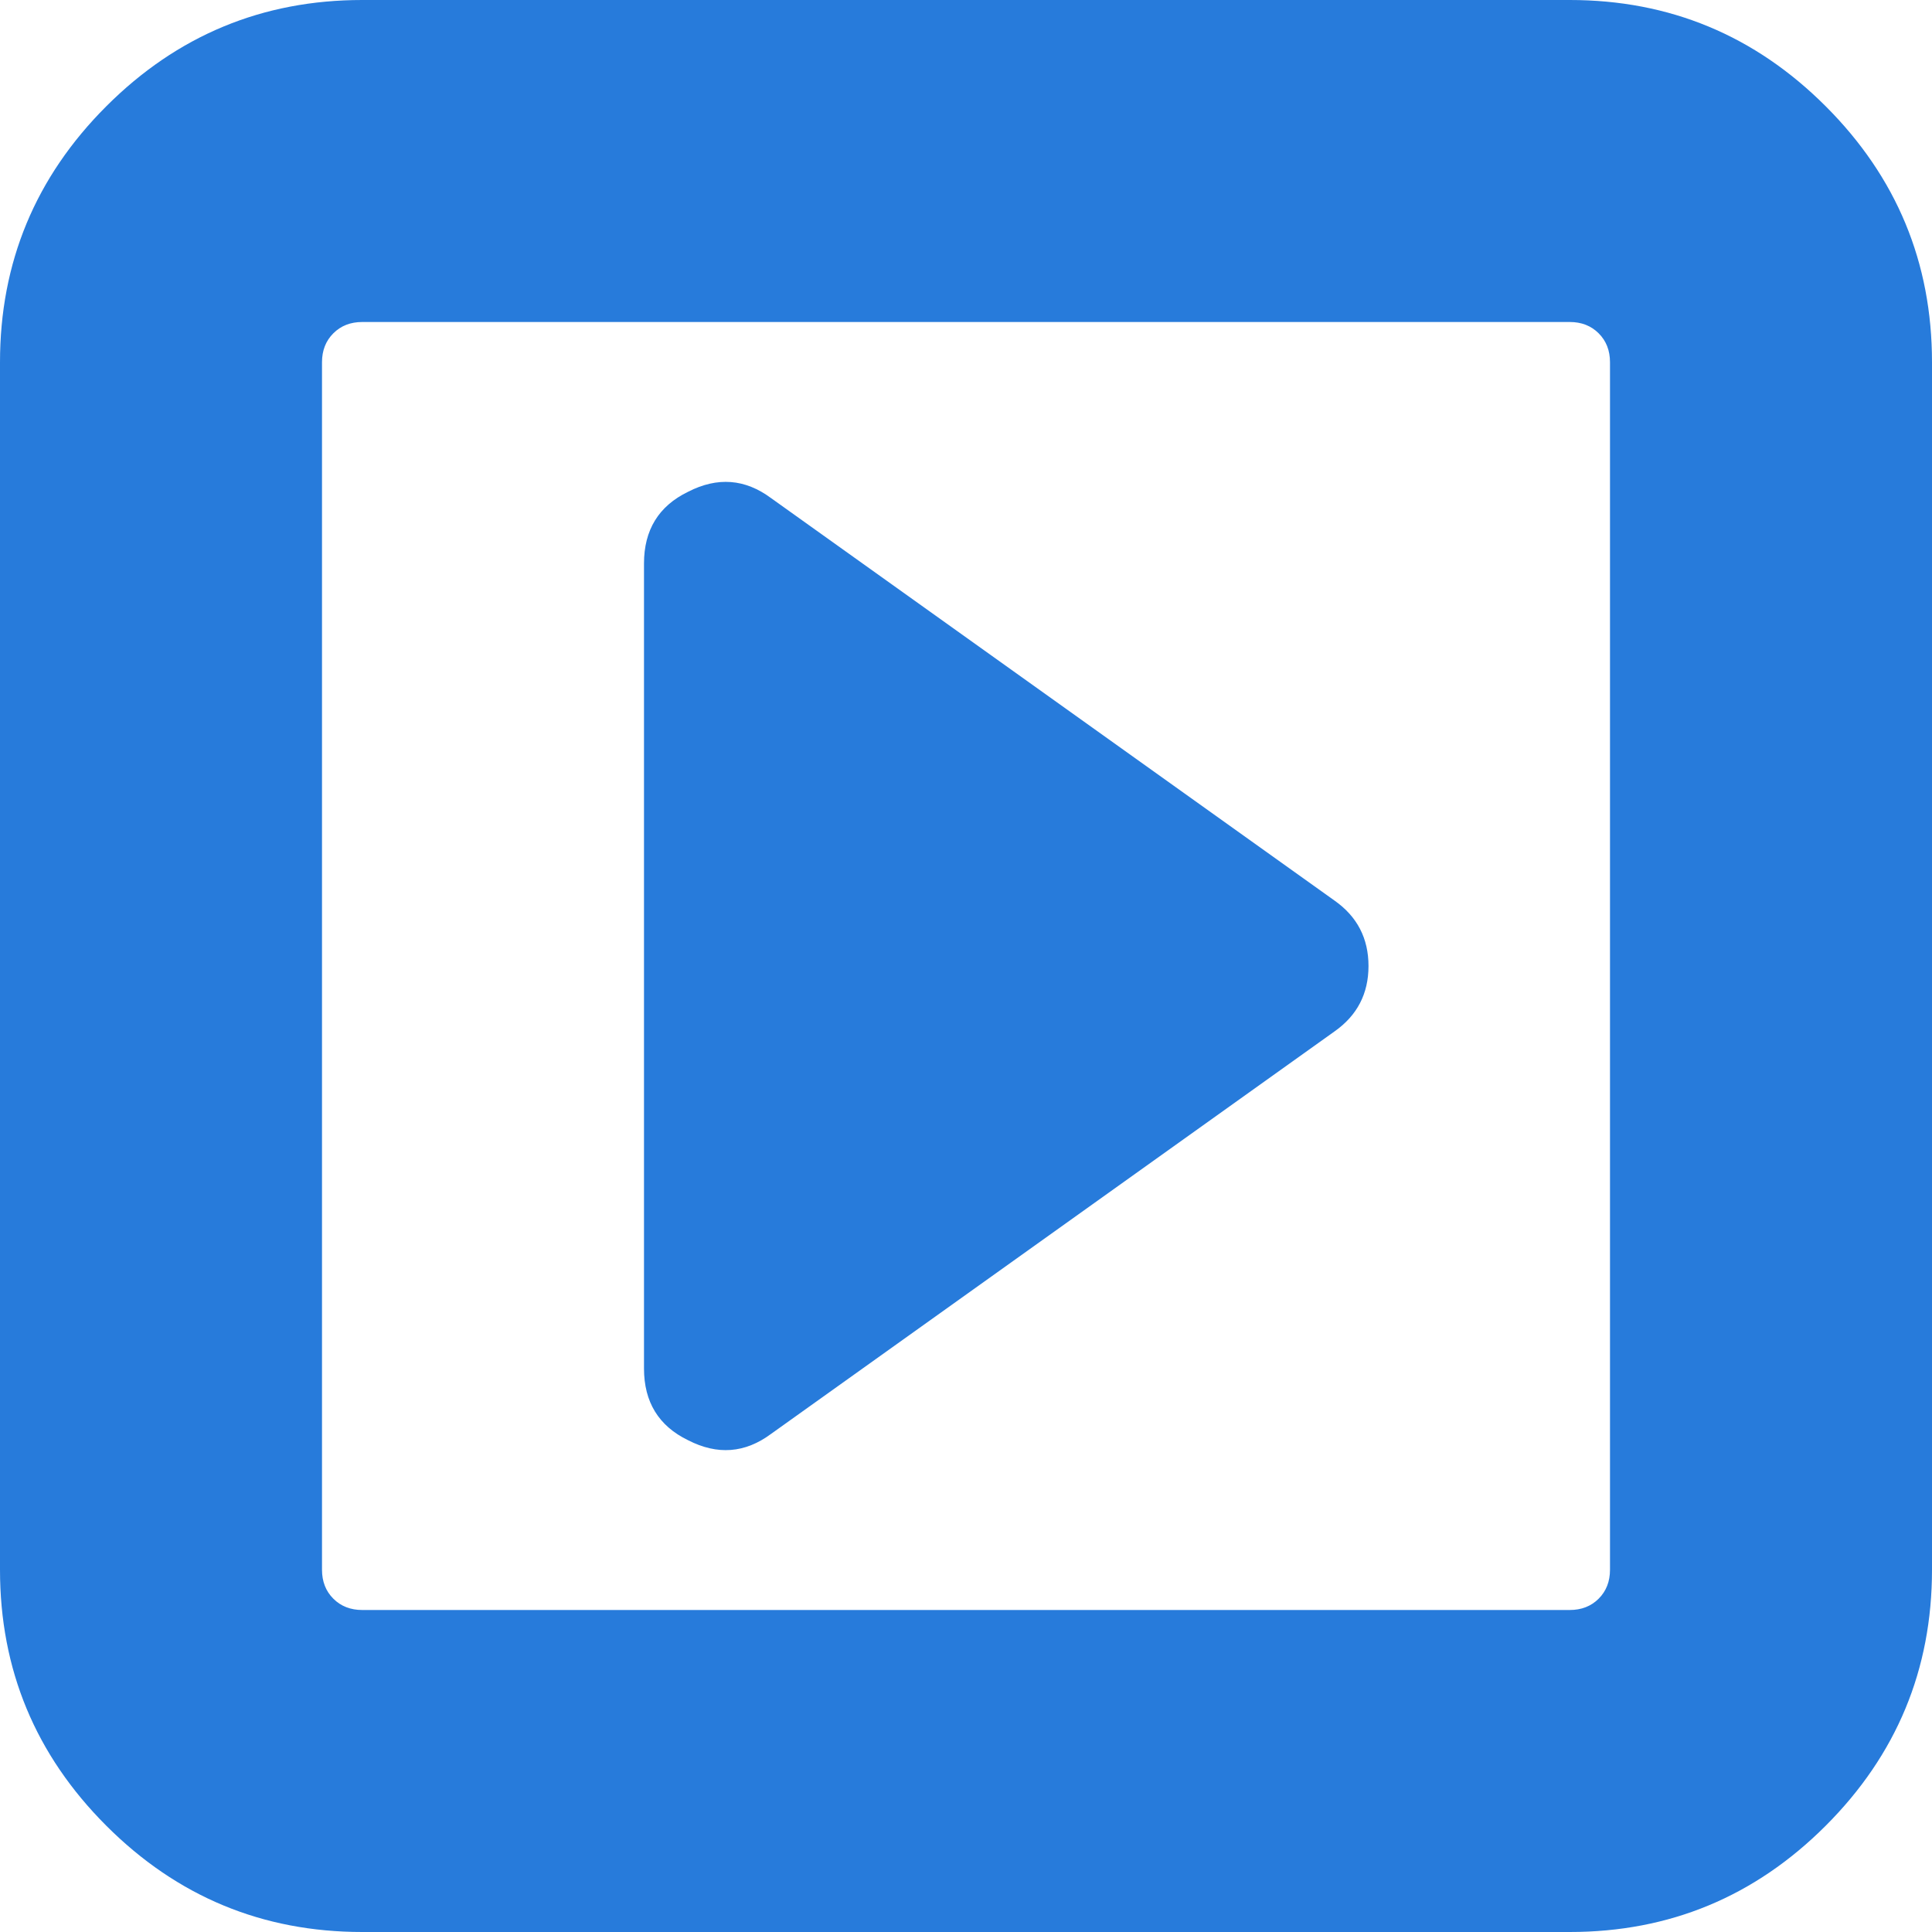
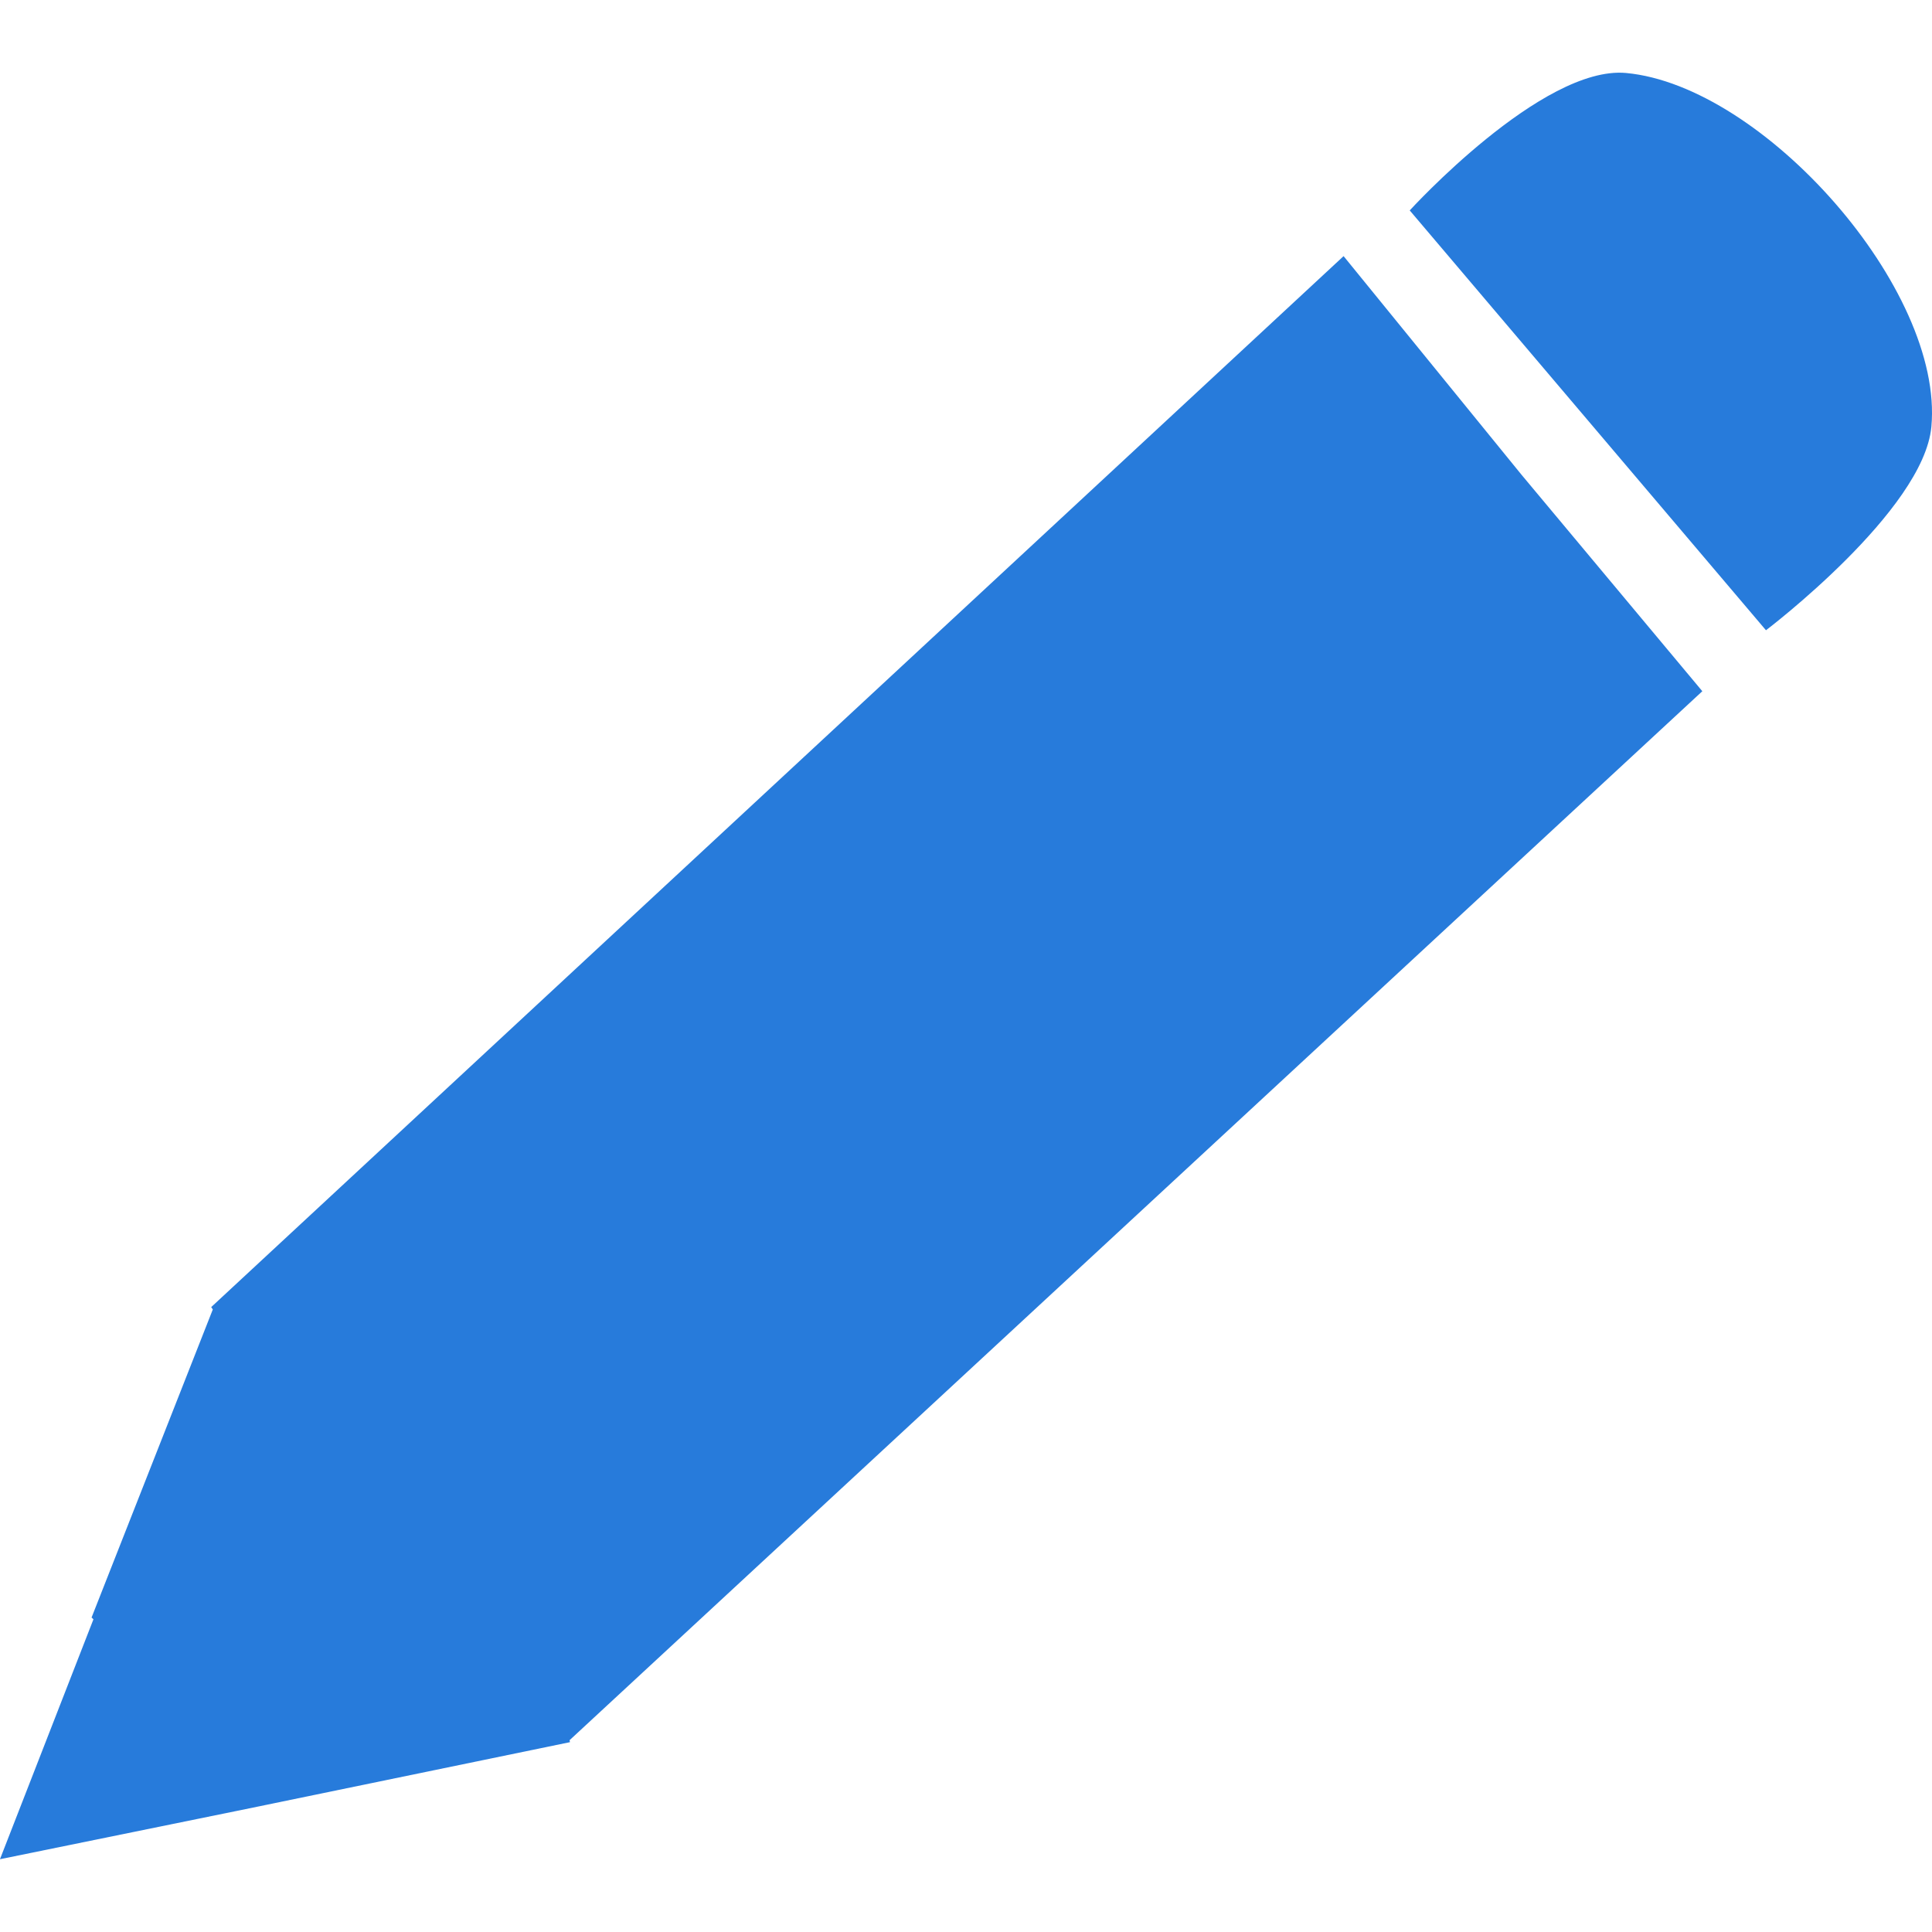
<svg xmlns="http://www.w3.org/2000/svg" width="36" height="36" viewBox="0 0 36 36" id="svg2" version="1.1">
  <defs id="defs4" />
  <g id="layer1" transform="translate(-234.2857,-393.5051)">
-     <g transform="matrix(0.0234375,0,0,-0.0234375,234.2857,426.5051)" id="g4266" style="fill:#1a73d9;fill-opacity:0.941">
-       <path style="fill:#1a73d9;fill-opacity:0.941" d="m 1088,640 q 0,-33 -27,-52 L 613,268 q -31,-23 -66,-5 -35,17 -35,57 l 0,640 q 0,40 35,57 35,18 66,-5 l 448,-320 q 27,-19 27,-52 z m 192,-480 0,960 q 0,14 -9,23 -9,9 -23,9 l -960,0 q -14,0 -23,-9 -9,-9 -9,-23 l 0,-960 q 0,-14 9,-23 9,-9 23,-9 l 960,0 q 14,0 23,9 9,9 9,23 z m 256,960 0,-960 Q 1536,41 1451.5,-43.5 1367,-128 1248,-128 l -960,0 Q 169,-128 84.5,-43.5 0,41 0,160 l 0,960 Q 0,1239 84.5,1323.5 169,1408 288,1408 l 960,0 q 119,0 203.5,-84.5 Q 1536,1239 1536,1120 Z" id="path4268" />
-     </g>
+     <path style="color:#000000;clip-rule:nonzero;display:inline;overflow:visible;visibility:visible;opacity:1;isolation:isolate;mix-blend-mode:normal;color-interpolation:sRGB;color-interpolation-filters:linearRGB;solid-color:#000000;solid-opacity:1;fill:#1a73d9;fill-opacity:0.941;fill-rule:nonzero;stroke:none;stroke-width:25;stroke-linecap:butt;stroke-linejoin:miter;stroke-miterlimit:4;stroke-dasharray:none;stroke-dashoffset:0;stroke-opacity:0.691;color-rendering:auto;image-rendering:auto;shape-rendering:auto;text-rendering:auto;enable-background:accumulate" d="m 264.584,394.865 c -1.565,-0.142 -4.03,2.561 -4.03,2.561 l 6.638,7.823 c 0,0 2.94,-2.228 3.082,-3.793 0.237,-2.56 -3.129,-6.354 -5.69,-6.591 z m -5.263,3.413 -21.1,19.583 0.03,0.044 -2.259,5.74 c 0.012,0.011 0.023,0.022 0.035,0.033 l -1.742,4.471 4.647,-0.948 5.974,-1.233 c 0,0 -0.007,-0.034 -0.007,-0.037 l 21.107,-19.546 -3.366,-4.03 -3.319,-4.078 z" id="polygon4292" />
  </g>
</svg>
